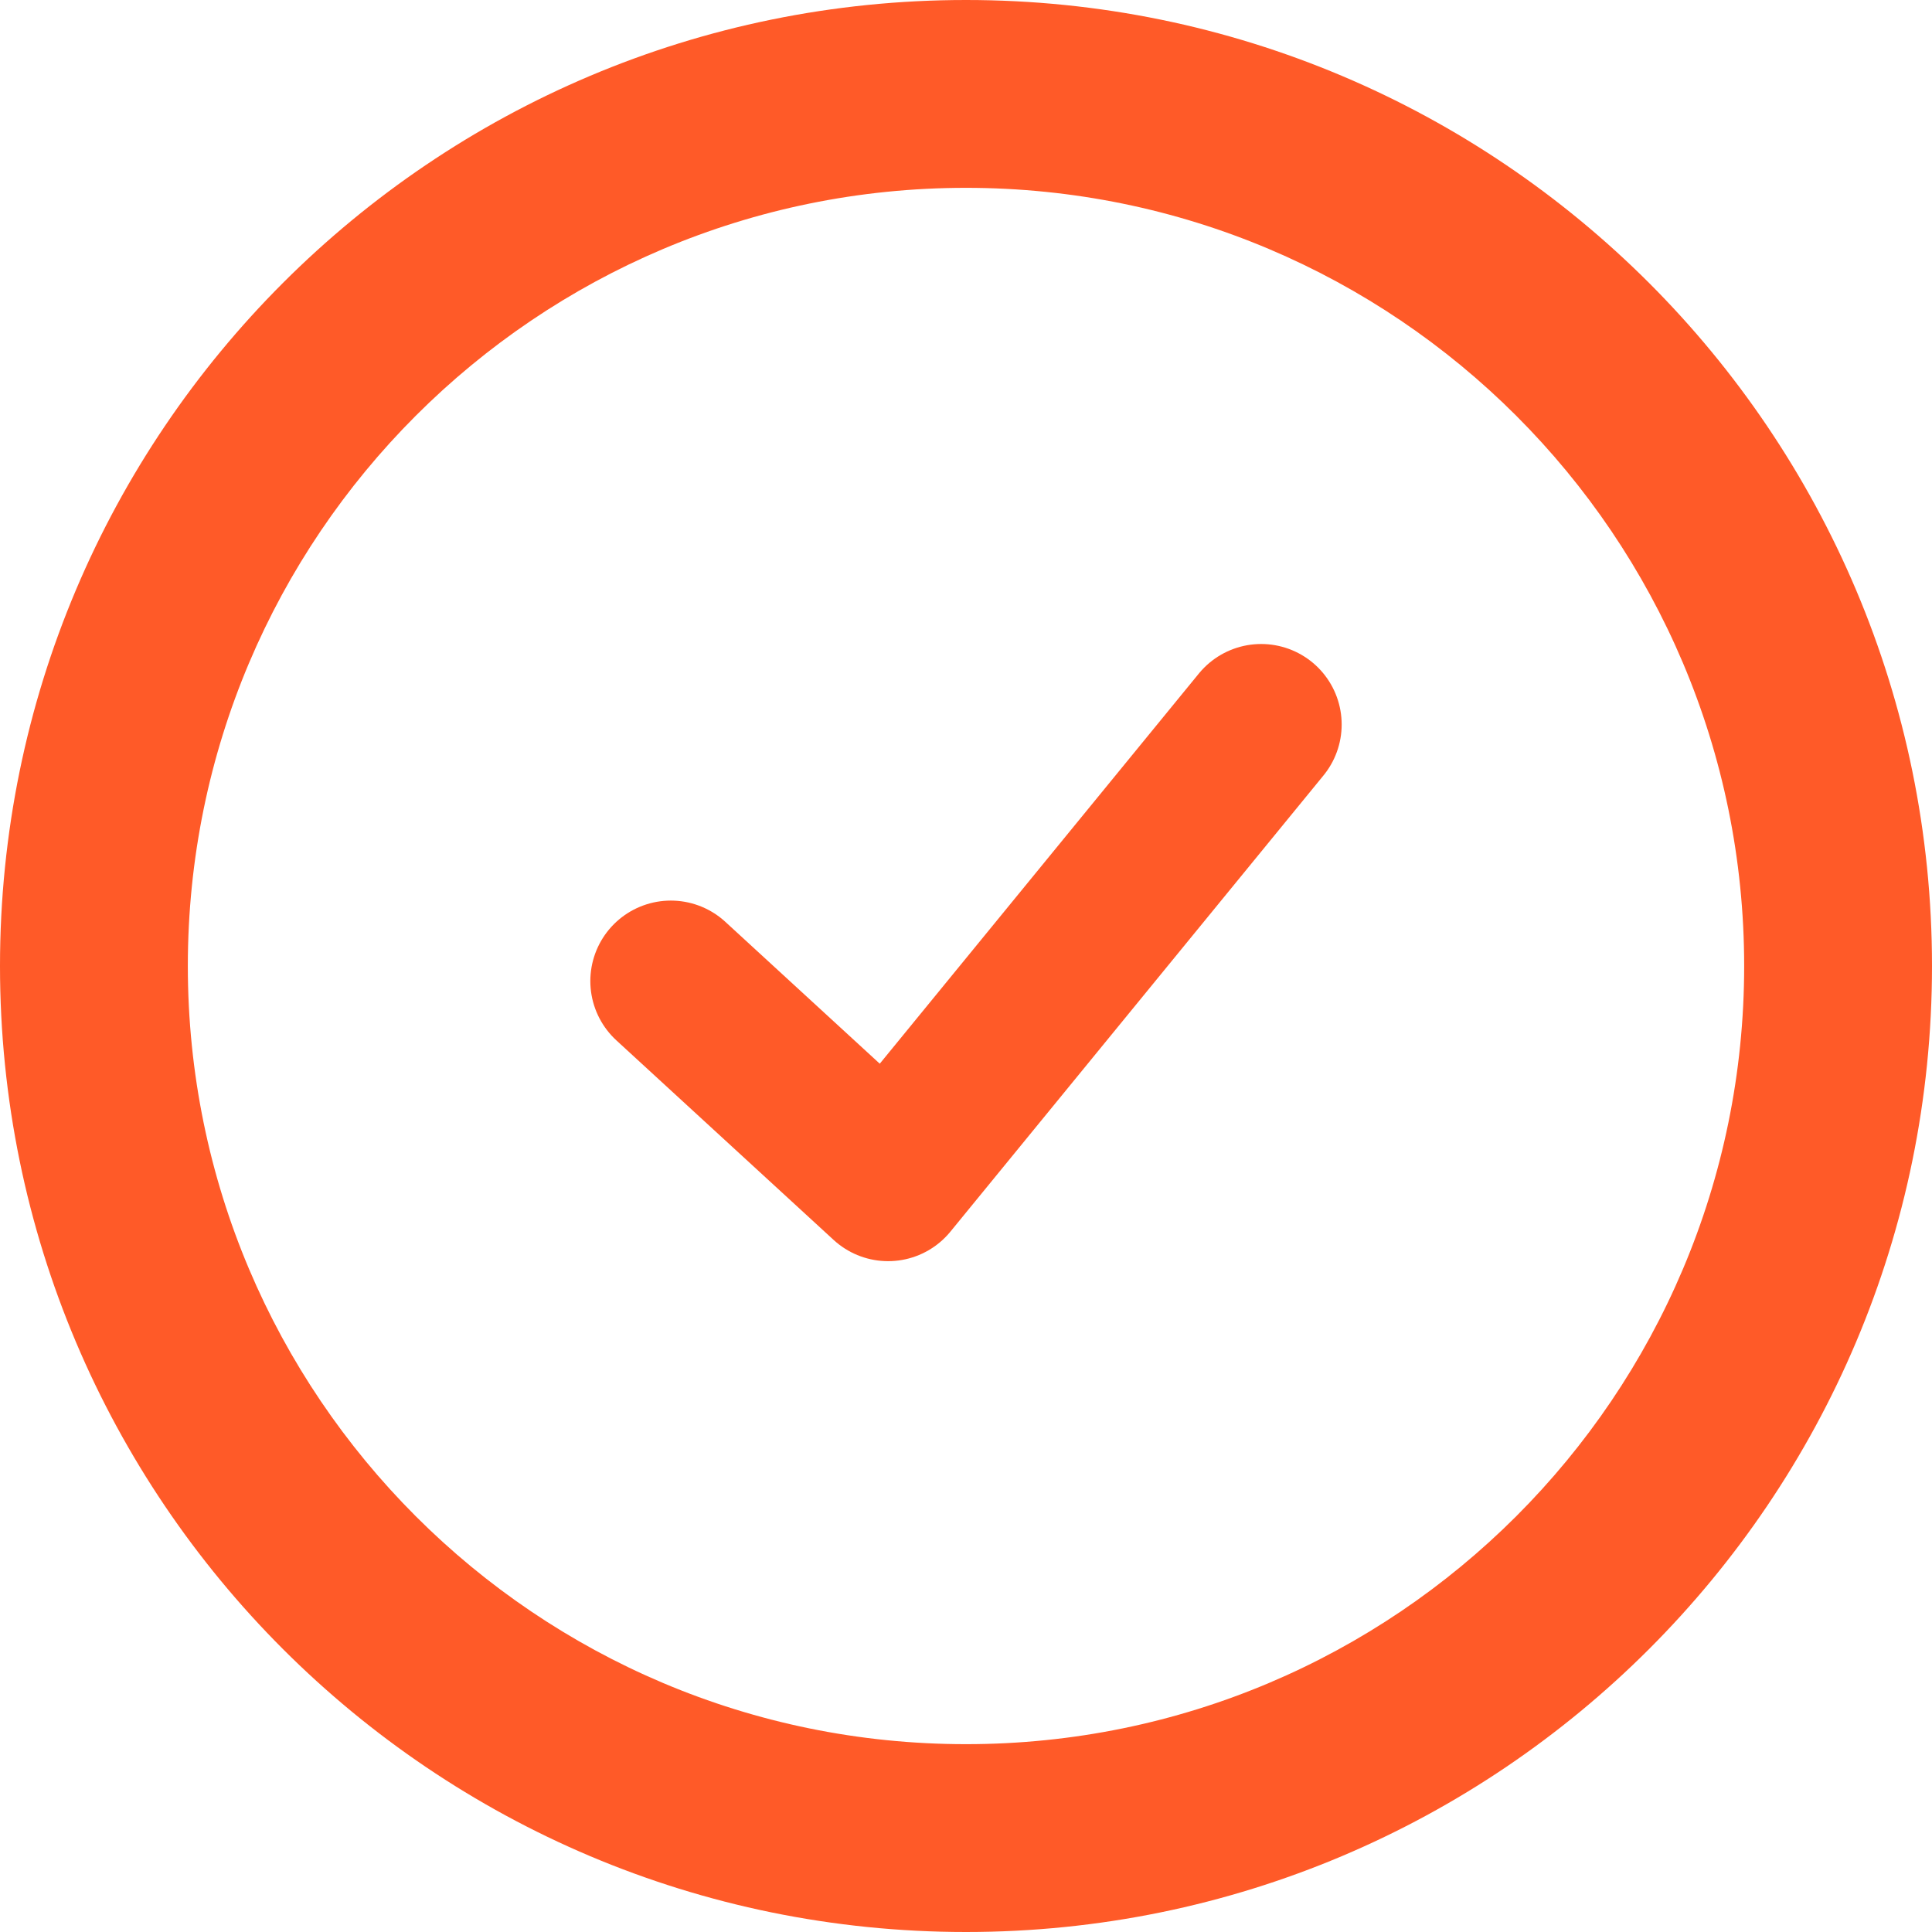
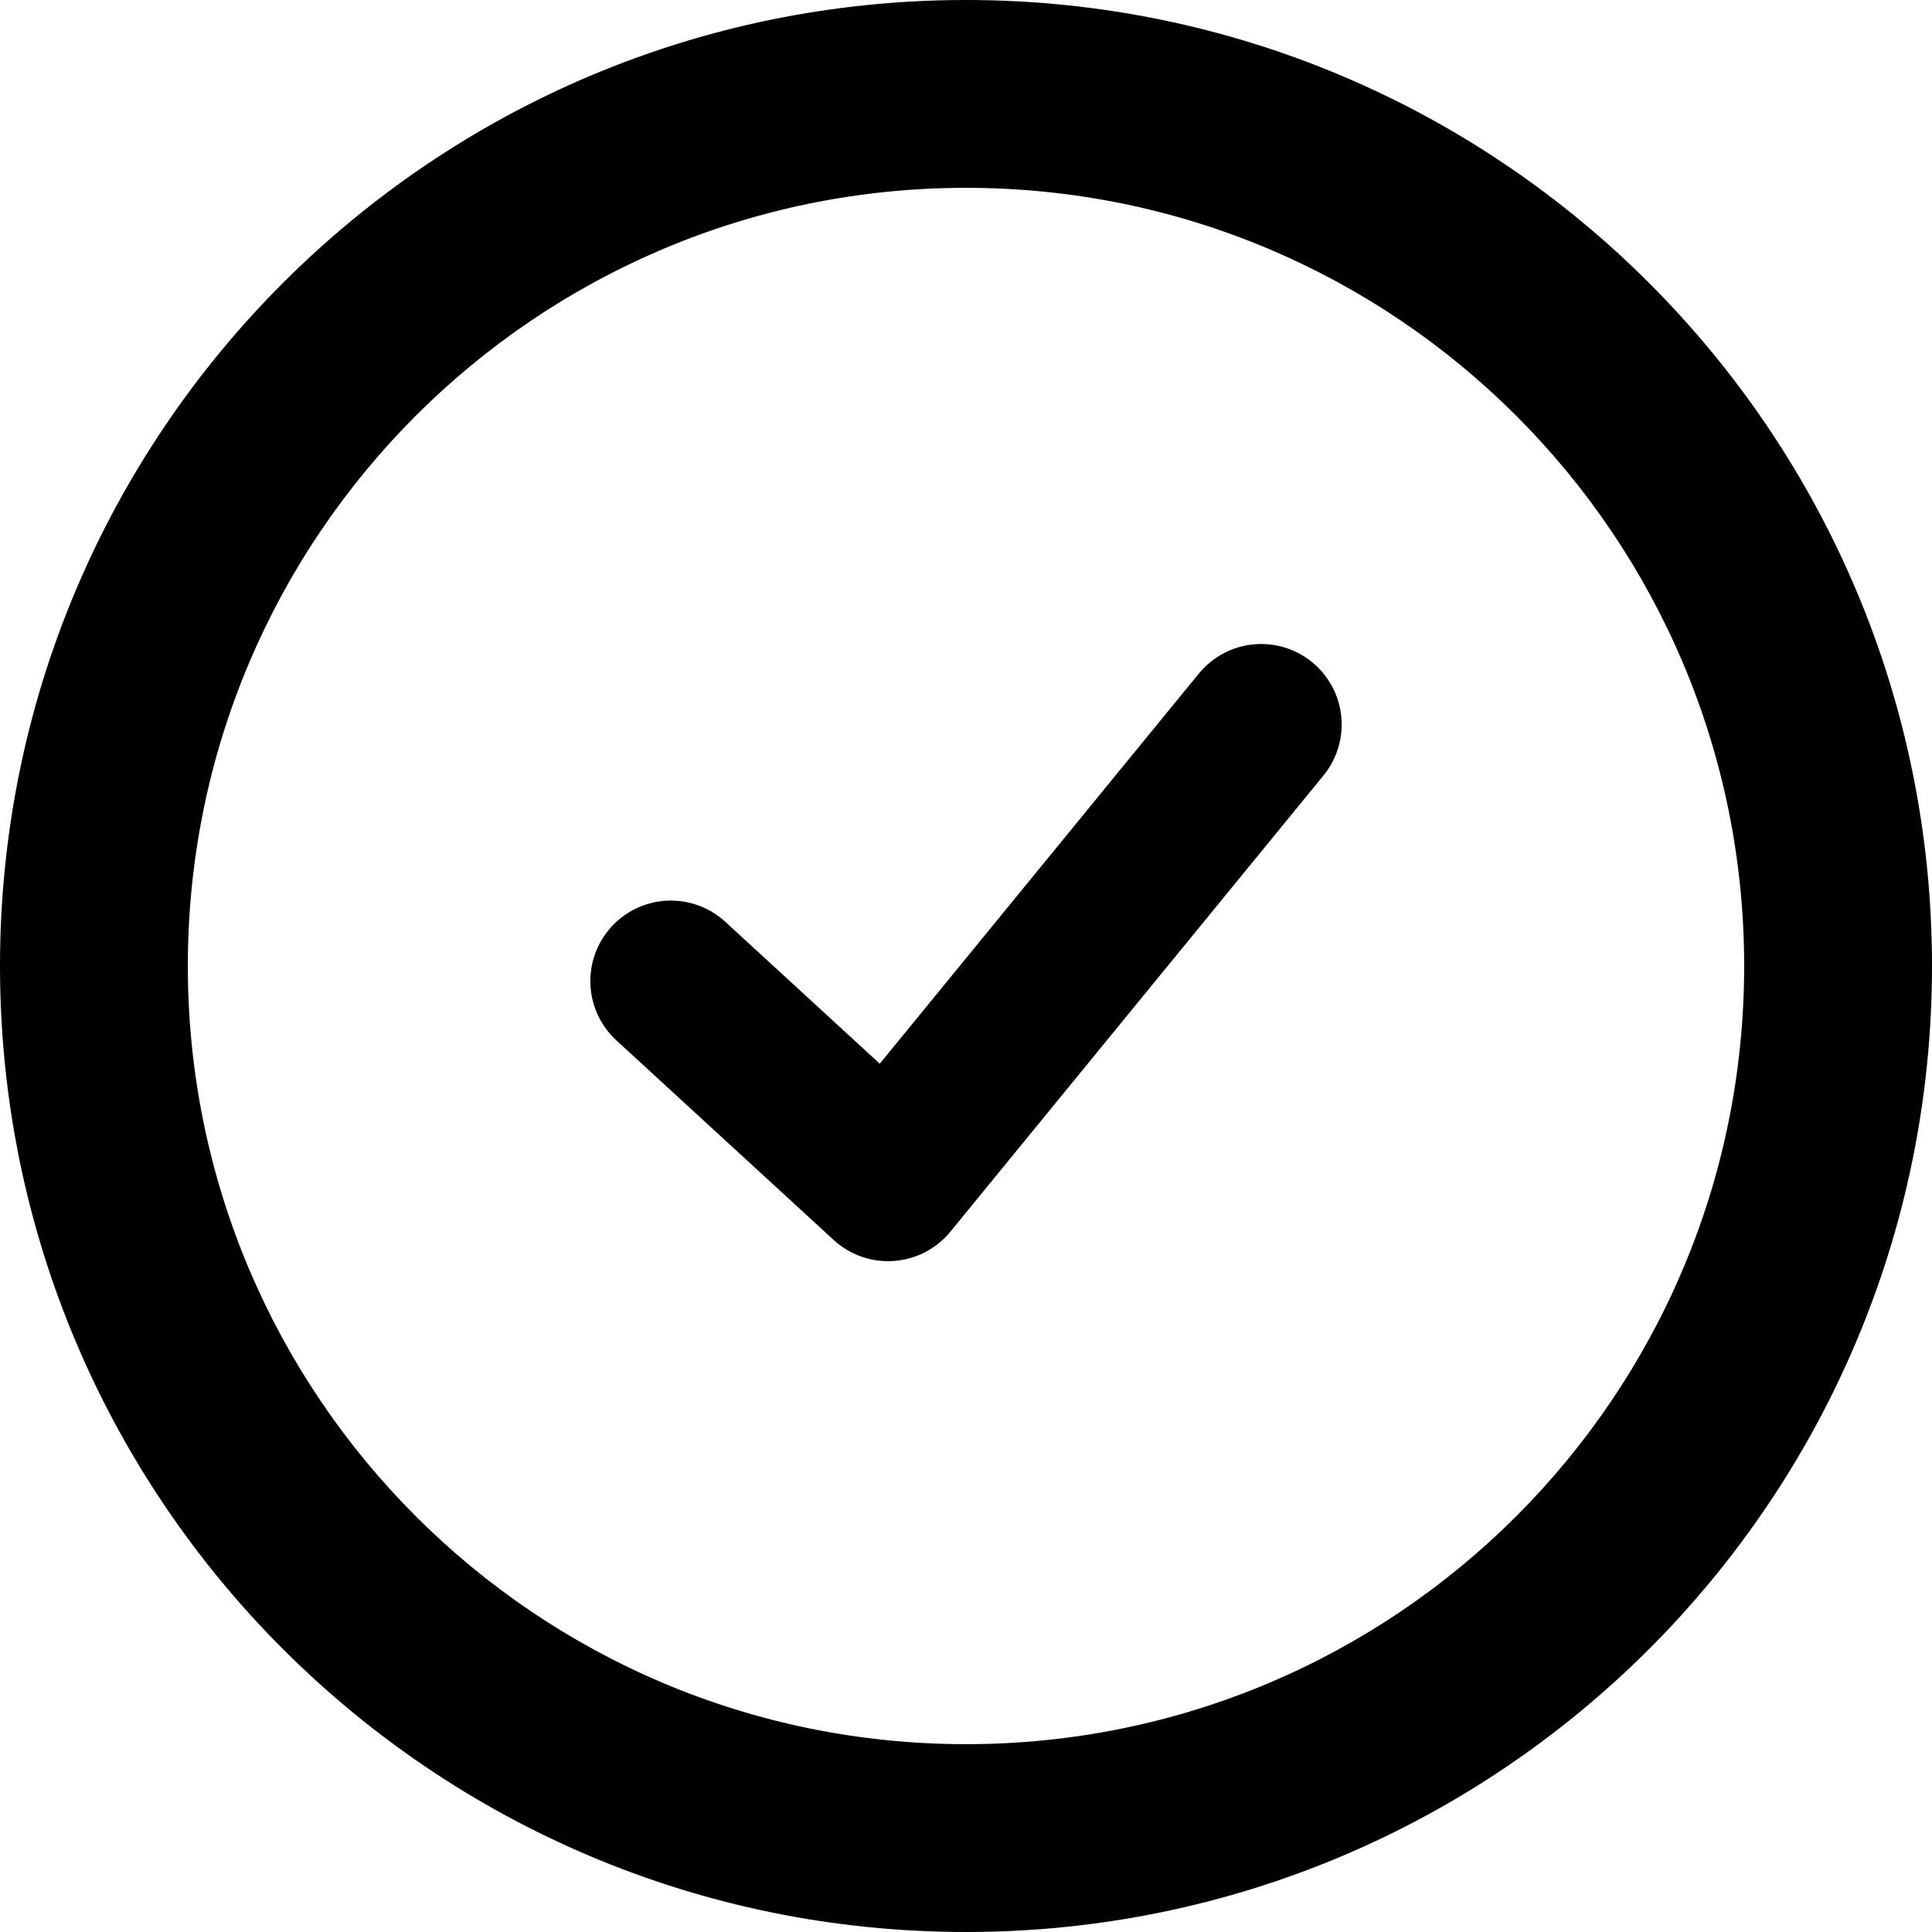
<svg xmlns="http://www.w3.org/2000/svg" width="72" height="72" viewBox="0 0 72 72" fill="none">
-   <path fill-rule="evenodd" clip-rule="evenodd" d="M36 7C19.984 7 7 19.984 7 36C7 52.016 19.984 65 36 65C52.016 65 65 52.016 65 36C65 19.984 52.016 7 36 7ZM36 6.24666e-06C16.118 4.5085e-06 4.88538e-06 16.118 3.14722e-06 36C1.40906e-06 55.882 16.118 72 36 72C55.882 72 72 55.882 72 36C72 16.118 55.882 7.98482e-06 36 6.24666e-06Z" fill="#FF5A28" />
-   <path d="M25 36.562L33.097 44L47 27" stroke="#FF5A28" stroke-width="6" stroke-linecap="round" stroke-linejoin="round" />
+   <path fill-rule="evenodd" clip-rule="evenodd" d="M36 7C19.984 7 7 19.984 7 36C7 52.016 19.984 65 36 65C52.016 65 65 52.016 65 36C65 19.984 52.016 7 36 7ZM36 6.24666e-06C16.118 4.5085e-06 4.88538e-06 16.118 3.14722e-06 36C1.40906e-06 55.882 16.118 72 36 72C55.882 72 72 55.882 72 36C72 16.118 55.882 7.98482e-06 36 6.24666e-06Z" fill="currentColor" />
+   <path d="M25 36.562L33.097 44L47 27" stroke="currentColor" stroke-width="6" stroke-linecap="round" stroke-linejoin="round" />
</svg>
